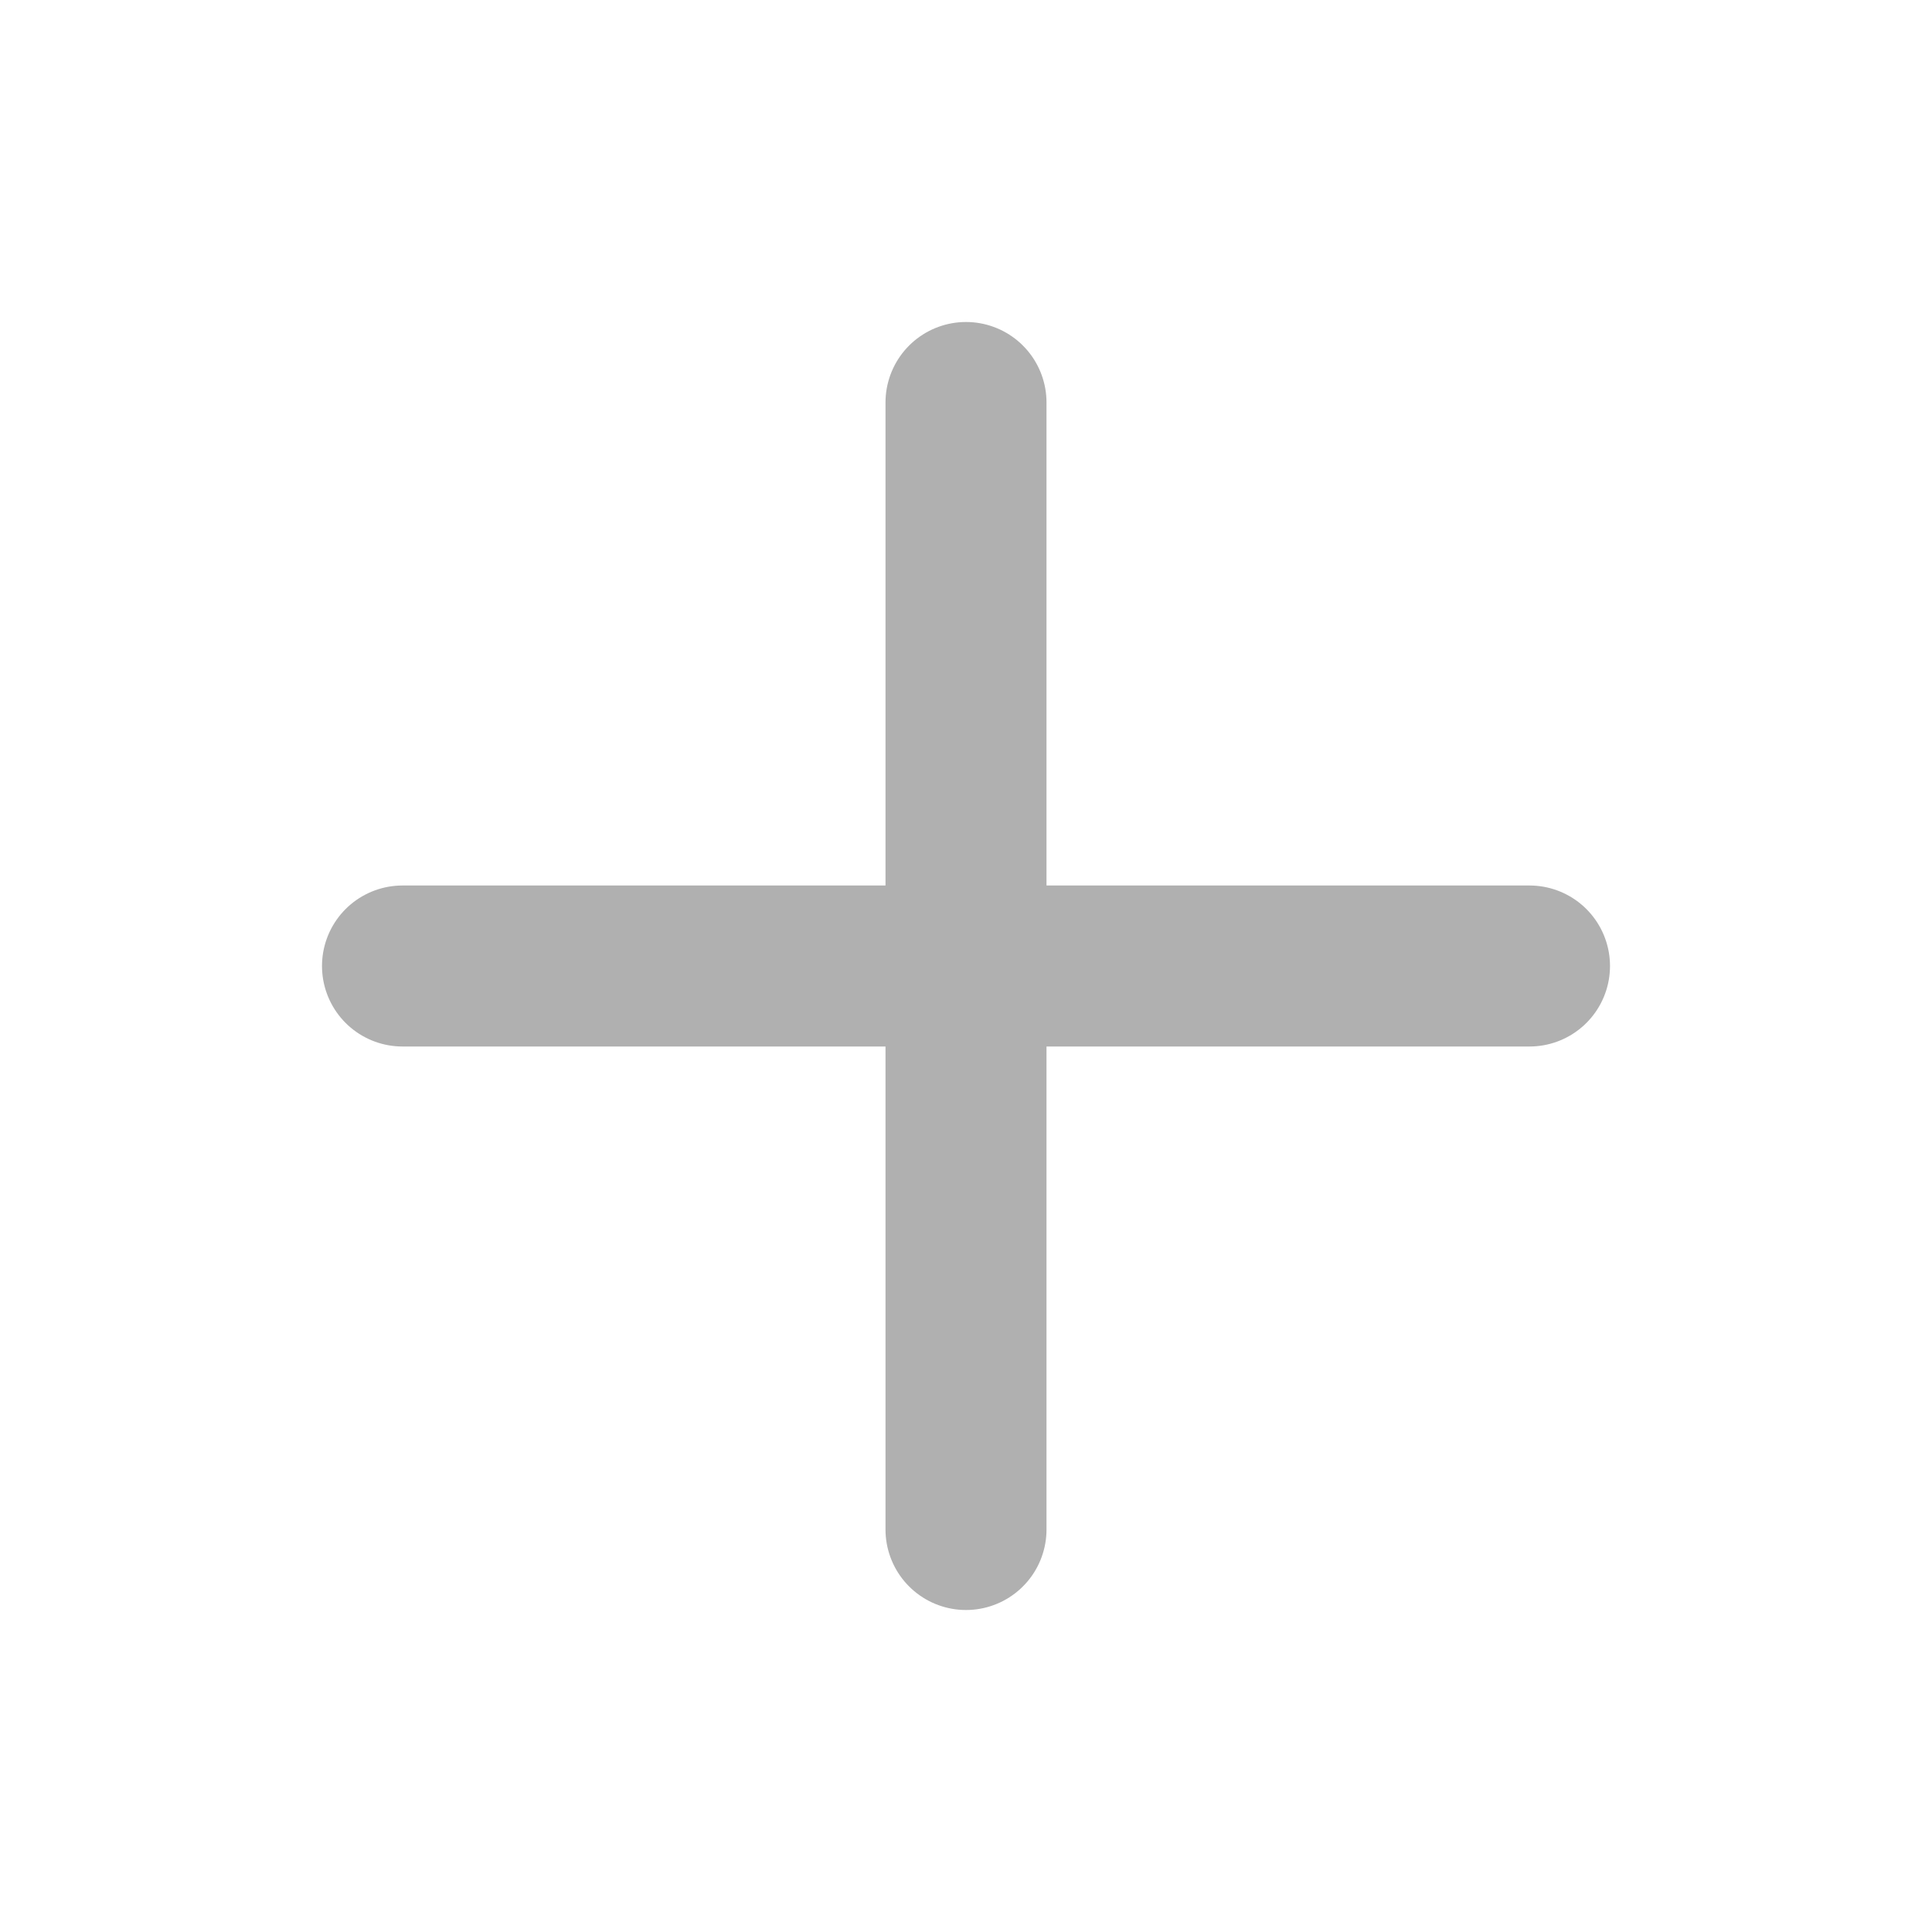
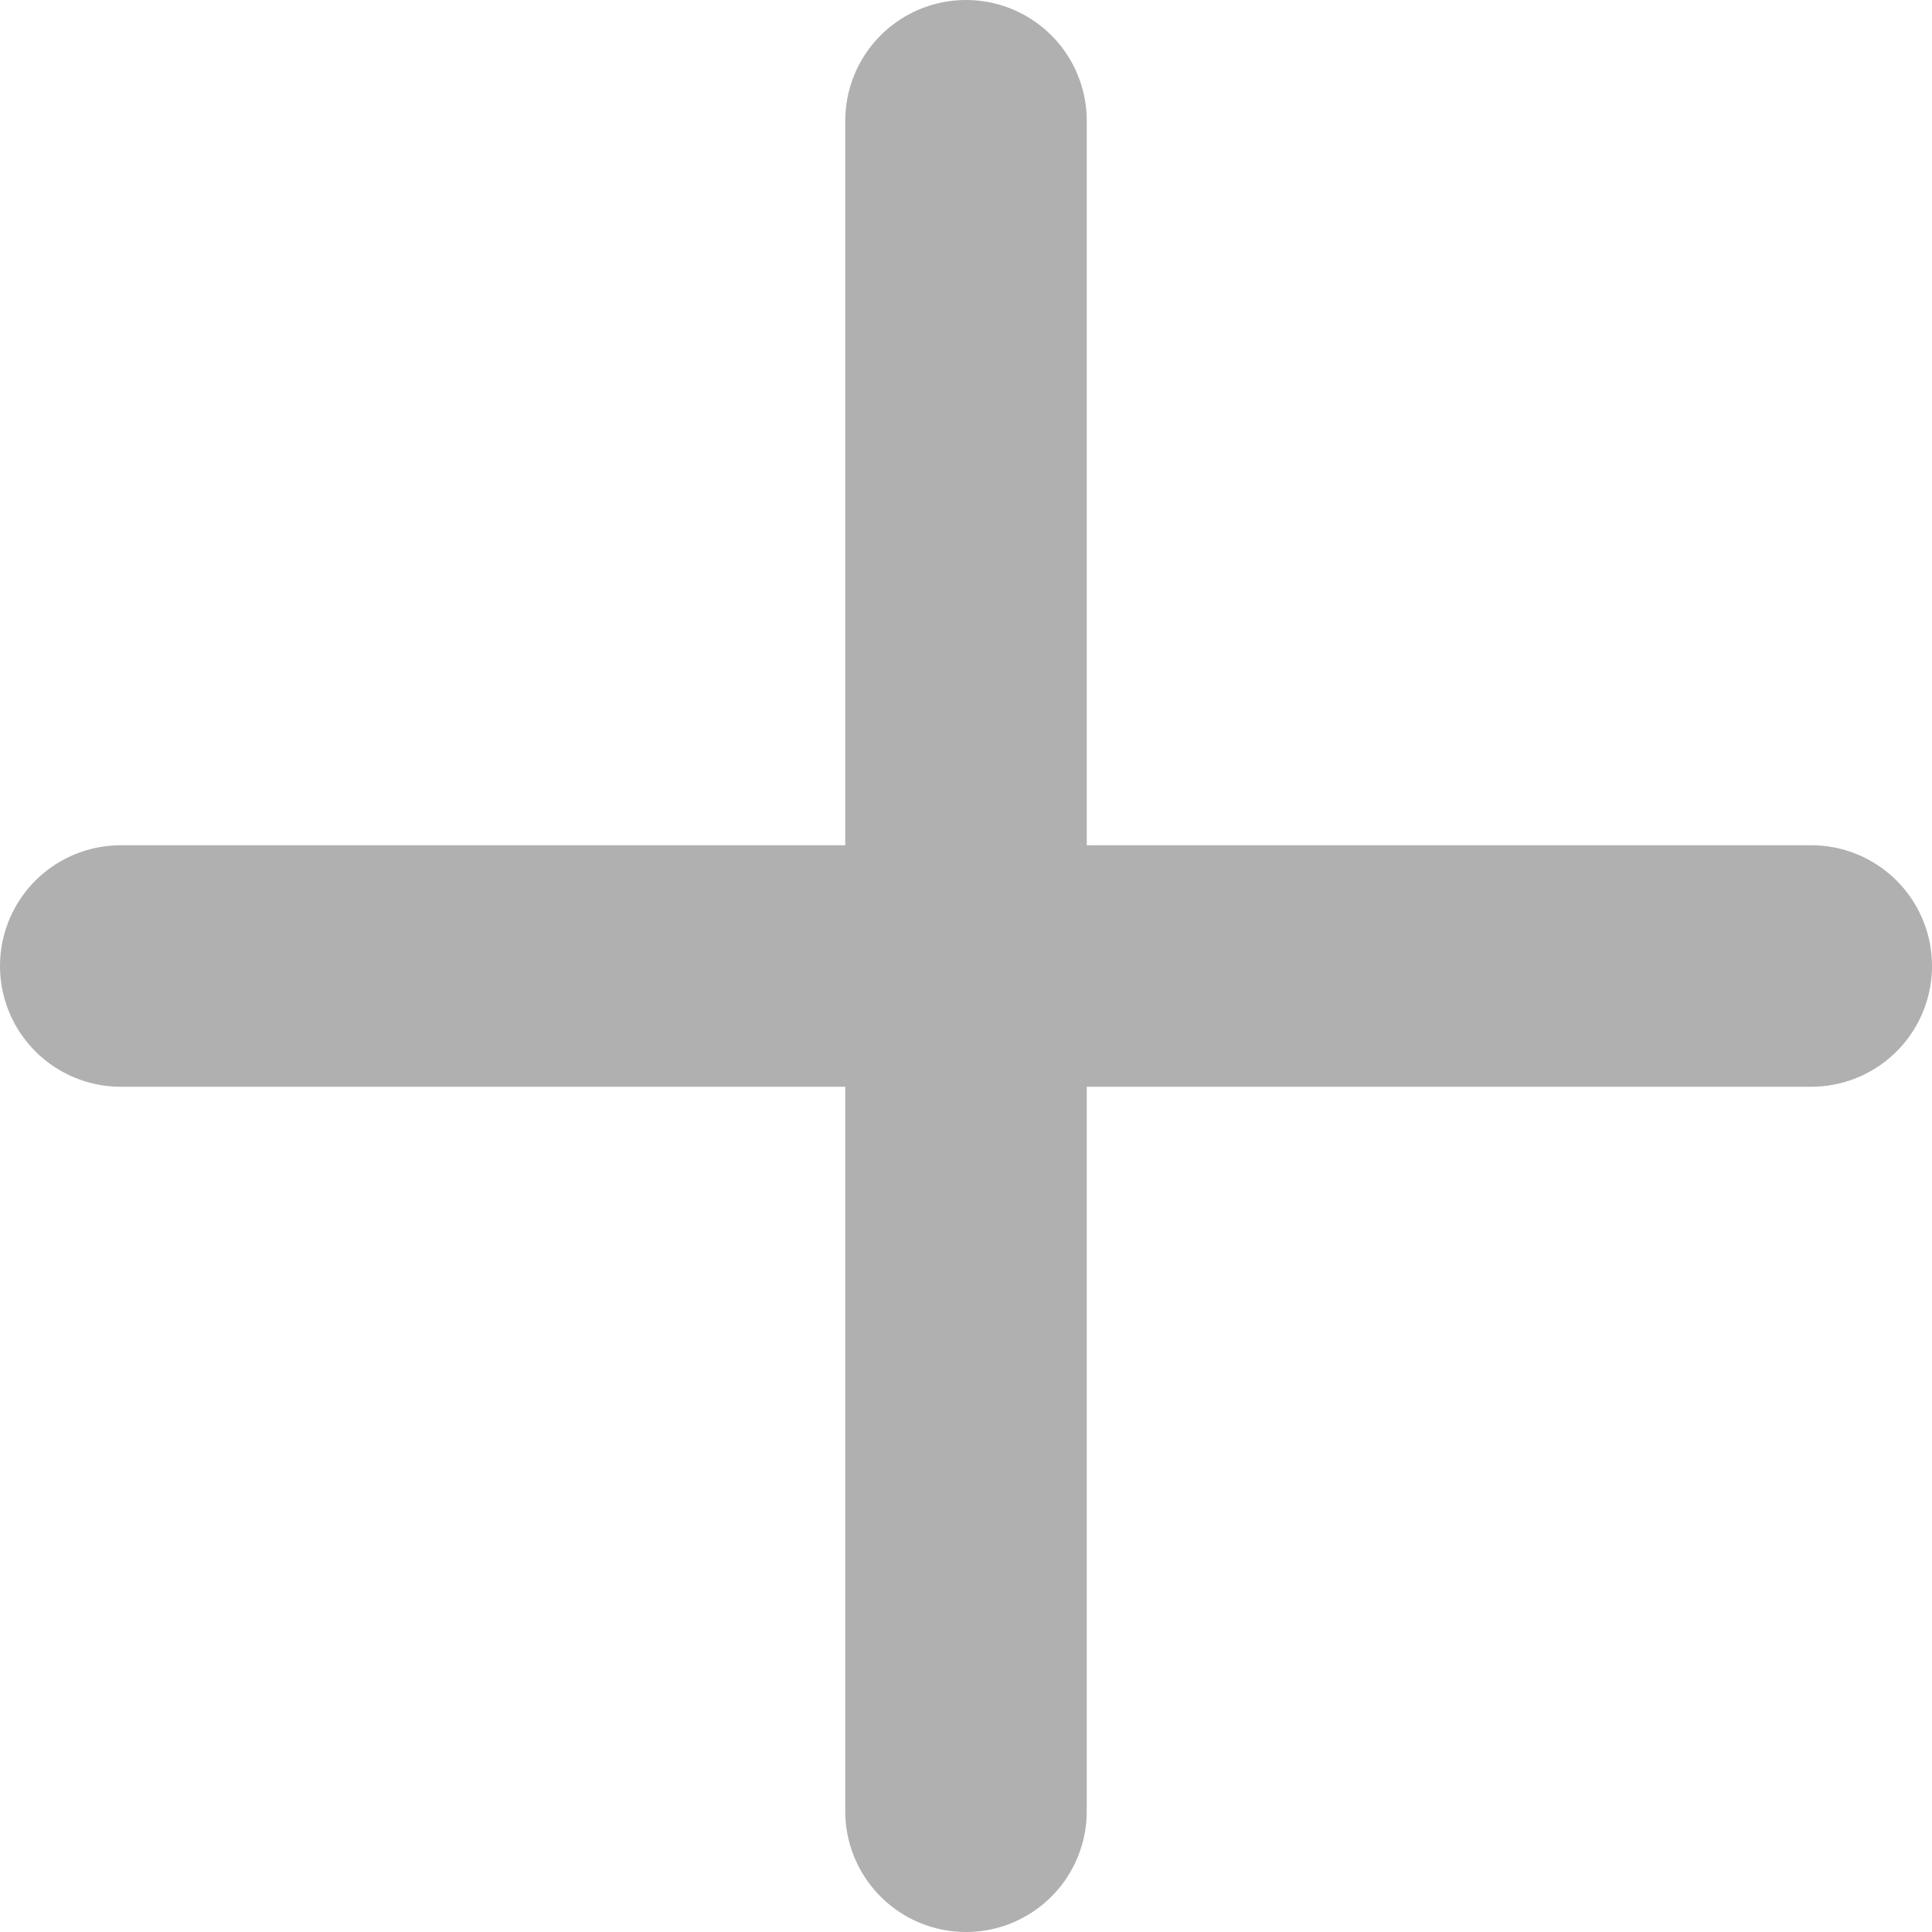
- <svg xmlns="http://www.w3.org/2000/svg" width="24" height="24" viewBox="0 0 24 24" fill="none" stroke="#b0b0b0" stroke-width="2" stroke-linecap="round" stroke-linejoin="round" class="feather feather-plus">
-   <line x1="12" y1="5" x2="12" y2="19" />
-   <line x1="5" y1="12" x2="19" y2="12" />
+ <svg xmlns="http://www.w3.org/2000/svg" width="16px" height="16px" viewBox="0 0 16 16" version="1.1">
+   <defs />
+   <g id="Page-1" stroke="none" stroke-width="1" fill="none" fill-rule="evenodd" stroke-linecap="round" stroke-linejoin="round">
+     <g id="boards-add" transform="translate(1, 1)" stroke="#B0B0B0" stroke-width="2">
+       <path d="M7,0 L7,14" id="Shape" />
+       <path d="M0,7 L14,7" id="Shape" />
+     </g>
+   </g>
</svg>
